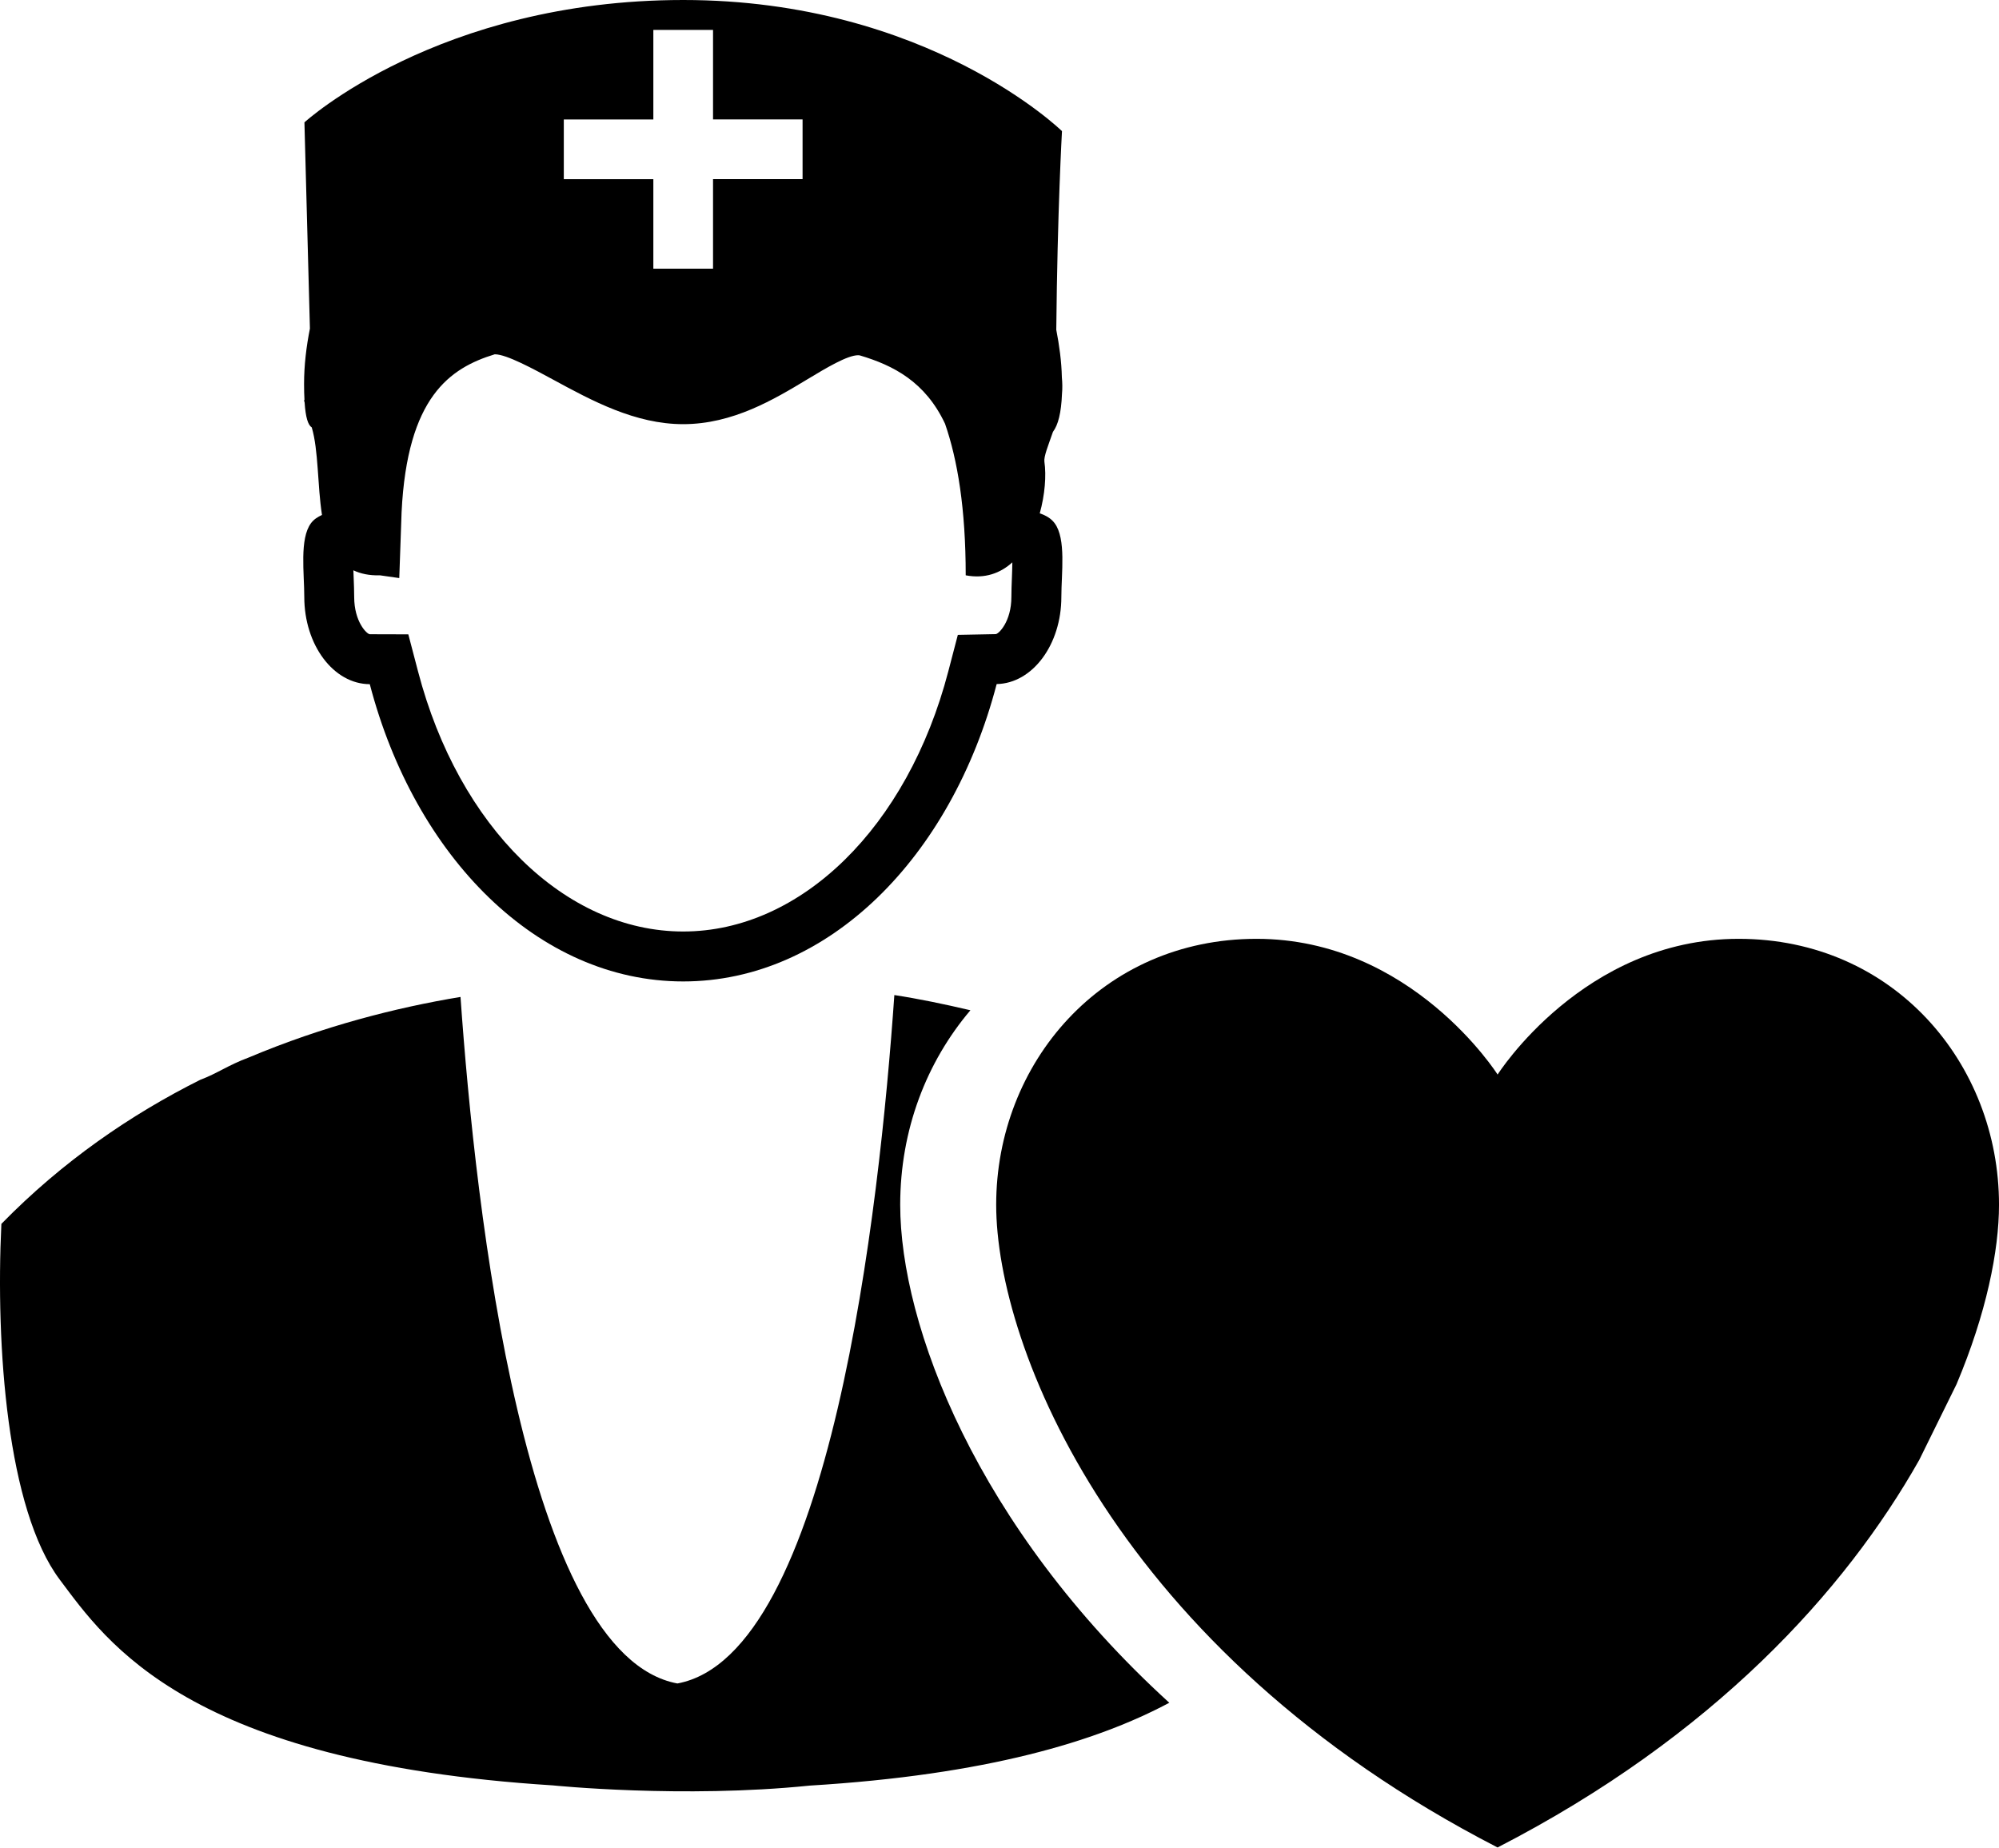
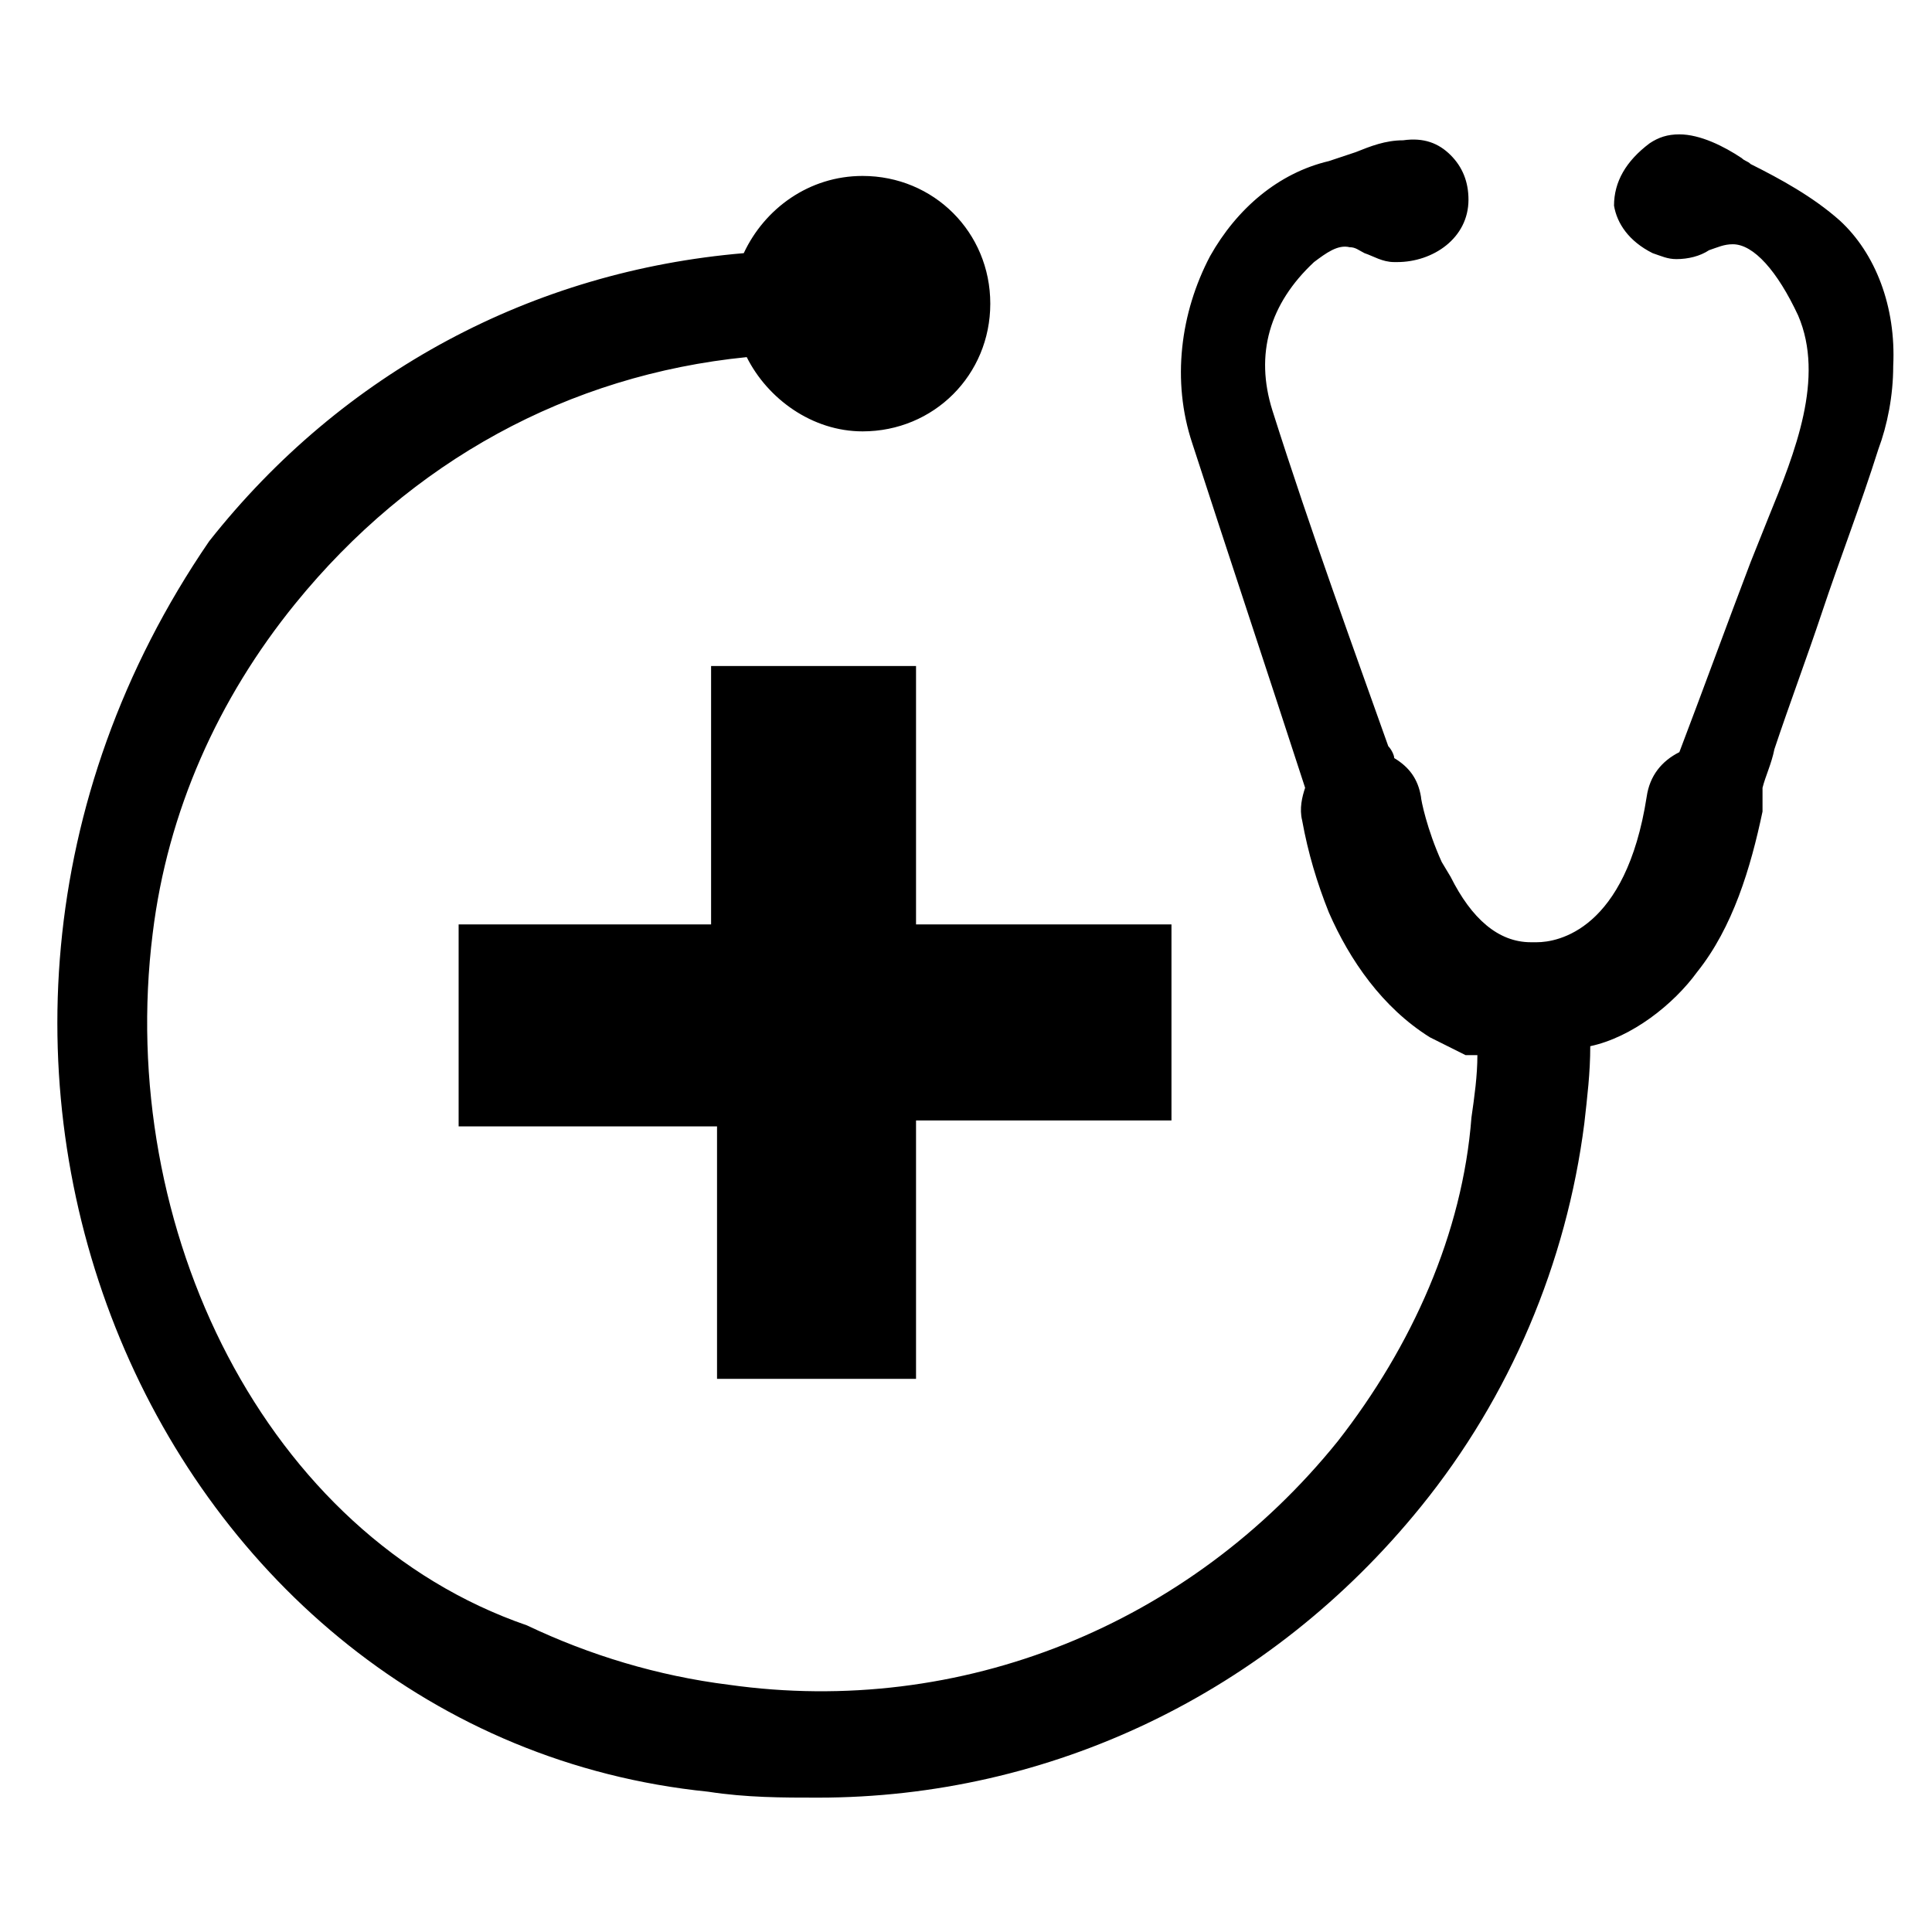
- <svg xmlns="http://www.w3.org/2000/svg" version="1.1" x="0px" y="0px" viewBox="-120 78.1 54.319 50.198" xml:space="preserve" id="svg2" width="100%" height="100%">
+ <svg xmlns="http://www.w3.org/2000/svg" version="1.1" x="0px" y="0px" viewBox="0 0 100 100" xml:space="preserve" id="svg12" width="100" height="100">
  <defs id="defs16" />
-   <g id="g3032" transform="translate(-149.6824,75.61158)">
-     <g id="g3082" transform="translate(-11.77845,-19.68168)">
-       <g id="g3297" transform="translate(113.3553,48.84068)">
-         <g id="g3451" transform="translate(-110.3502,-41.10602)">
-           <g id="g3508" transform="translate(37.66162,37.80148)">
-             <g id="g3556" transform="translate(-33.17371,-53.55749)">
-               <g id="g3600" transform="translate(1.643744,2.333798)">
-                 <g id="g3673" transform="translate(3.13268,-1.925988)">
-                   <g id="g3728" transform="translate(16.15499,5.080178)">
-                     <g id="g3774" transform="matrix(1.30621,0,0,1.150608,-1.242314,14.17761)">
-                       <g id="g3814" transform="matrix(0.7655736,0,0,0.8691062,-9.608837,-25.571)">
-                         <g id="g3898" transform="translate(-253.2331,-590.3968)">
-                           <g id="g4071" transform="translate(255.7469,596.0185)">
-                             <g id="g4160" transform="translate(-2.983086,2.441076)">
-                               <g id="g4272" transform="matrix(0.8780955,0,0,0.8606777,11.54648,7.069049)">
-                                 <g id="g4327" transform="matrix(1.138828,0,0,1.161875,13.68934,21.71215)">
-                                   <g id="g4372" transform="translate(0.8915192,1.229081)">
-                                     <path id="path4356" d="m 31.499,19.117 c -0.098,-0.134 -0.243,-0.214 -0.405,-0.268 0.14,-0.506 0.181,-1.026 0.126,-1.406 -0.019,-0.14 0.104,-0.438 0.233,-0.81 0.141,-0.187 0.225,-0.518 0.245,-1.03 0.014,-0.151 0.011,-0.301 -0.003,-0.449 -0.01,-0.44 -0.07,-0.87 -0.152,-1.293 0.031,-3.232 0.155,-5.398 0.155,-5.398 0,0 -3.636,-3.563 -10.293,-3.563 -6.658,0 -10.292,3.325 -10.292,3.325 l 0.149,5.602 c -0.097,0.491 -0.159,0.994 -0.159,1.508 0,0.162 0.004,0.301 0.011,0.427 l -0.011,0.019 c 0,0 0.006,0.02 0.015,0.057 0.027,0.4 0.091,0.61 0.194,0.675 0.186,0.627 0.152,1.566 0.278,2.379 -0.117,0.054 -0.223,0.121 -0.299,0.224 -0.315,0.426 -0.182,1.358 -0.182,2.004 0,1.307 0.796,2.367 1.78,2.37 1.229,4.7 4.574,8.077 8.517,8.077 3.945,0 7.289,-3.379 8.517,-8.08 0.973,-0.019 1.758,-1.07 1.758,-2.367 0,-0.645 0.134,-1.577 -0.182,-2.003 z M 18.161,8.146 h 2.433 V 5.712 h 1.622 v 2.433 h 2.433 v 1.622 h -2.433 v 2.434 H 20.594 V 9.768 H 18.161 V 8.146 z m 12.162,12.975 c 0,0.667 -0.345,1.007 -0.427,1.009 l -1.028,0.02 -0.26,0.995 c -1.104,4.226 -3.999,7.065 -7.203,7.065 -3.204,0 -6.099,-2.838 -7.204,-7.063 l -0.265,-1.011 -1.045,-0.003 c -0.081,0 -0.426,-0.338 -0.426,-1.012 0,-0.16 -0.007,-0.336 -0.014,-0.517 -0.002,-0.061 -0.005,-0.134 -0.008,-0.208 0.196,0.092 0.43,0.145 0.722,0.136 l 0.525,0.075 0.063,-1.792 c 0.154,-3.135 1.316,-3.915 2.53,-4.288 l 0.009,0 h 0 c 0.312,0 1.052,0.402 1.592,0.695 1.039,0.564 2.216,1.203 3.52,1.203 1.353,0 2.475,-0.676 3.376,-1.219 0.509,-0.307 1.086,-0.654 1.379,-0.654 0.026,0 0.041,0.004 0.053,0.007 0.903,0.269 1.77,0.712 2.308,1.854 0.34,0.979 0.562,2.308 0.562,4.119 0.522,0.099 0.941,-0.057 1.267,-0.352 -0.002,0.147 -0.007,0.302 -0.012,0.421 -0.007,0.183 -0.014,0.36 -0.014,0.52 z" />
-                                     <path id="path4358" d="m 27.302,37.635 c 0,-2.044 0.717,-3.881 1.908,-5.285 -0.714,-0.168 -1.413,-0.313 -2.067,-0.413 -0.401,5.77 -1.737,17.931 -5.895,18.705 -4.147,-0.77 -5.488,-12.864 -5.894,-18.654 -1.752,0.29 -3.736,0.796 -5.748,1.643 -0.588,0.22 -0.846,0.429 -1.327,0.61 -1.874,0.939 -3.73,2.205 -5.401,3.913 -0.159,3.327 0.158,7.76 1.583,9.662 1.284,1.712 3.472,4.968 13.401,5.595 0,0 3.523,0.36 6.98,0.006 4.806,-0.292 7.802,-1.199 9.772,-2.251 C 29.363,46.38 27.302,40.892 27.302,37.635 z" />
-                                     <path id="path4360" d="m 56.005,42.513 c 0.812,-1.924 1.155,-3.635 1.155,-4.878 0,-3.839 -2.861,-7.226 -7.076,-7.226 -4.215,0 -6.549,3.688 -6.549,3.688 0,0 -2.334,-3.688 -6.549,-3.688 -4.215,0 -7.076,3.387 -7.076,7.226 0,3.839 3.237,12.119 13.624,17.463 5.863,-3.017 9.447,-6.968 11.458,-10.529 l 1.013,-2.056 z" />
-                                   </g>
-                                 </g>
-                               </g>
-                             </g>
-                           </g>
-                         </g>
-                       </g>
-                     </g>
-                   </g>
-                 </g>
-               </g>
-             </g>
-           </g>
-         </g>
-       </g>
-     </g>
+   <g id="g6" transform="matrix(1.537343,0,0,1.537343,0.83219,0.8050336)">
+     <polygon points="23.4,30.6 14.9,30.6 14.9,37.4 23.6,37.4 23.6,45.9 30.3,45.9 30.3,37.2 38.9,37.2 38.9,30.6 30.3,30.6 30.3,21.9 23.4,21.9 " id="polygon2" />
+     <path d="M 61.4,6.9 C 60.5,6.1 59.4,5.5 58.4,5 58.3,4.9 58.2,4.9 58.1,4.8 57.5,4.4 56.7,4 56,4 55.6,4 55.3,4.1 55,4.3 54.2,4.9 53.8,5.6 53.8,6.4 53.9,7 54.3,7.6 55.1,8 c 0.3,0.1 0.5,0.2 0.8,0.2 0.4,0 0.8,-0.1 1.1,-0.3 0.3,-0.1 0.5,-0.2 0.8,-0.2 0.7,0 1.5,0.9 2.2,2.4 0.9,2.1 -0.1,4.6 -1,6.8 l -0.6,1.5 c -0.8,2.1 -1.6,4.3 -2.4,6.4 -0.6,0.3 -1,0.8 -1.1,1.5 -0.7,4.5 -3,4.9 -3.7,4.9 H 51.1 51 c -1.1,0 -2,-0.8 -2.7,-2.2 L 48,28.5 c -0.5,-1.1 -0.7,-2.1 -0.7,-2.2 -0.1,-0.6 -0.4,-1 -0.9,-1.3 0,-0.1 -0.1,-0.3 -0.2,-0.4 -1.1,-3.1 -2.6,-7.2 -3.9,-11.3 -0.6,-1.9 -0.1,-3.6 1.4,-5 0.4,-0.3 0.8,-0.6 1.2,-0.5 0.2,0 0.3,0.1 0.5,0.2 0.3,0.1 0.6,0.3 1,0.3 h 0.1 c 1.2,0 2.4,-0.8 2.4,-2.1 0,-0.6 -0.2,-1.1 -0.6,-1.5 -0.4,-0.4 -0.9,-0.6 -1.6,-0.5 -0.6,0 -1.1,0.2 -1.6,0.4 l -0.9,0.3 c -1.7,0.4 -3.1,1.6 -4,3.2 -1,1.9 -1.3,4.2 -0.6,6.3 1.2,3.7 2.5,7.6 3.8,11.6 -0.1,0.3 -0.2,0.7 -0.1,1.1 0.2,1.1 0.5,2.1 0.9,3.1 0.7,1.6 1.8,3.2 3.4,4.2 l 1.2,0.6 h 0.4 c 0,0.7 -0.1,1.4 -0.2,2.1 -0.3,3.9 -2,7.7 -4.5,10.9 -5,6.2 -12.7,9.3 -20.5,8.2 -2.4,-0.3 -4.7,-1 -6.8,-2 C 8.39,51.162 3.358,40.829 4.6,30.9 5.1,26.8 6.8,23 9.4,19.8 c 3.9,-4.8 9.2,-7.7 15.2,-8.3 0.7,1.4 2.2,2.5 3.9,2.5 2.4,0 4.3,-1.9 4.3,-4.3 0,-2.4 -1.9,-4.3 -4.3,-4.3 -1.8,0 -3.3,1.1 -4,2.6 C 17.4,8.6 11,12 6.5,17.7 -5.377,35.049 4.779,57.917 23.3,59.8 24.6,60 25.8,60 27,60 c 7.8,0 15.2,-3.5 20.3,-9.8 3,-3.7 4.9,-8.2 5.5,-12.9 0.1,-0.9 0.2,-1.7 0.2,-2.6 1.4,-0.3 2.8,-1.4 3.6,-2.5 1.2,-1.5 1.8,-3.5 2.2,-5.4 V 26 c 0.1,-0.4 0.3,-0.8 0.4,-1.3 0.5,-1.5 1.1,-3.1 1.6,-4.6 0.6,-1.8 1.3,-3.6 1.9,-5.5 0.3,-0.8 0.5,-1.8 0.5,-2.8 0.1,-2 -0.6,-3.8 -1.8,-4.9 z" id="path4" />
  </g>
</svg>
